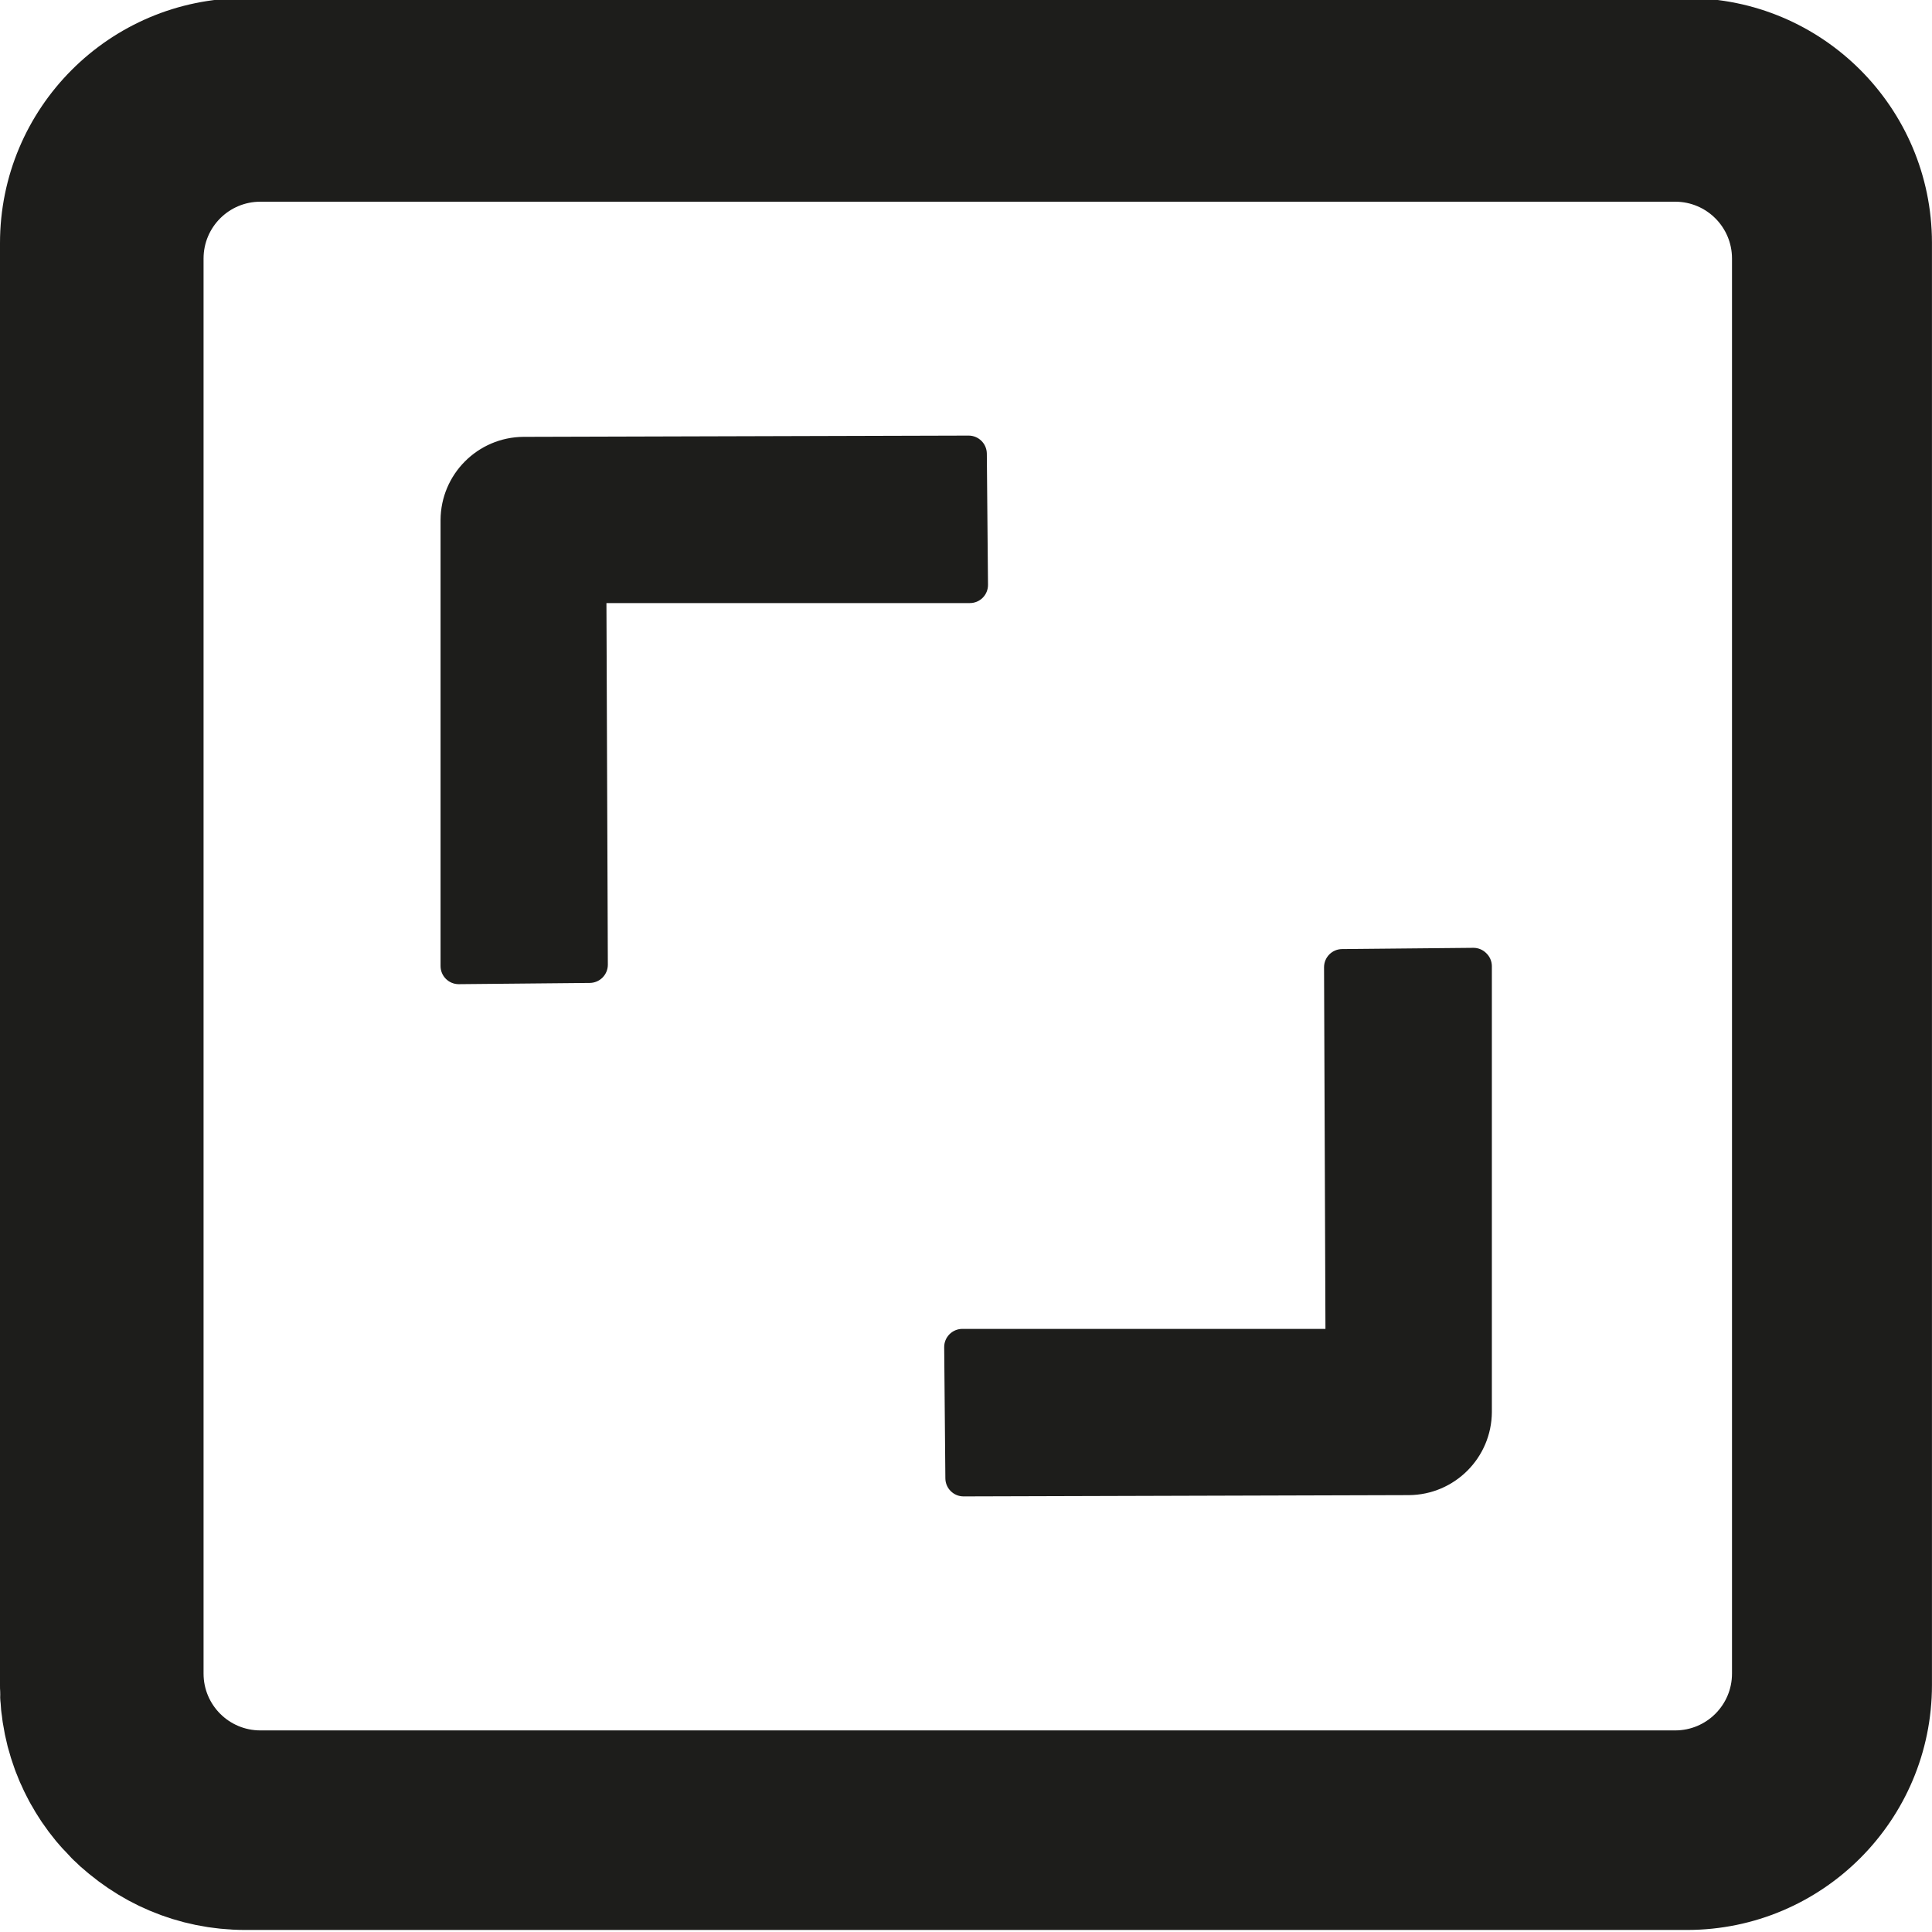
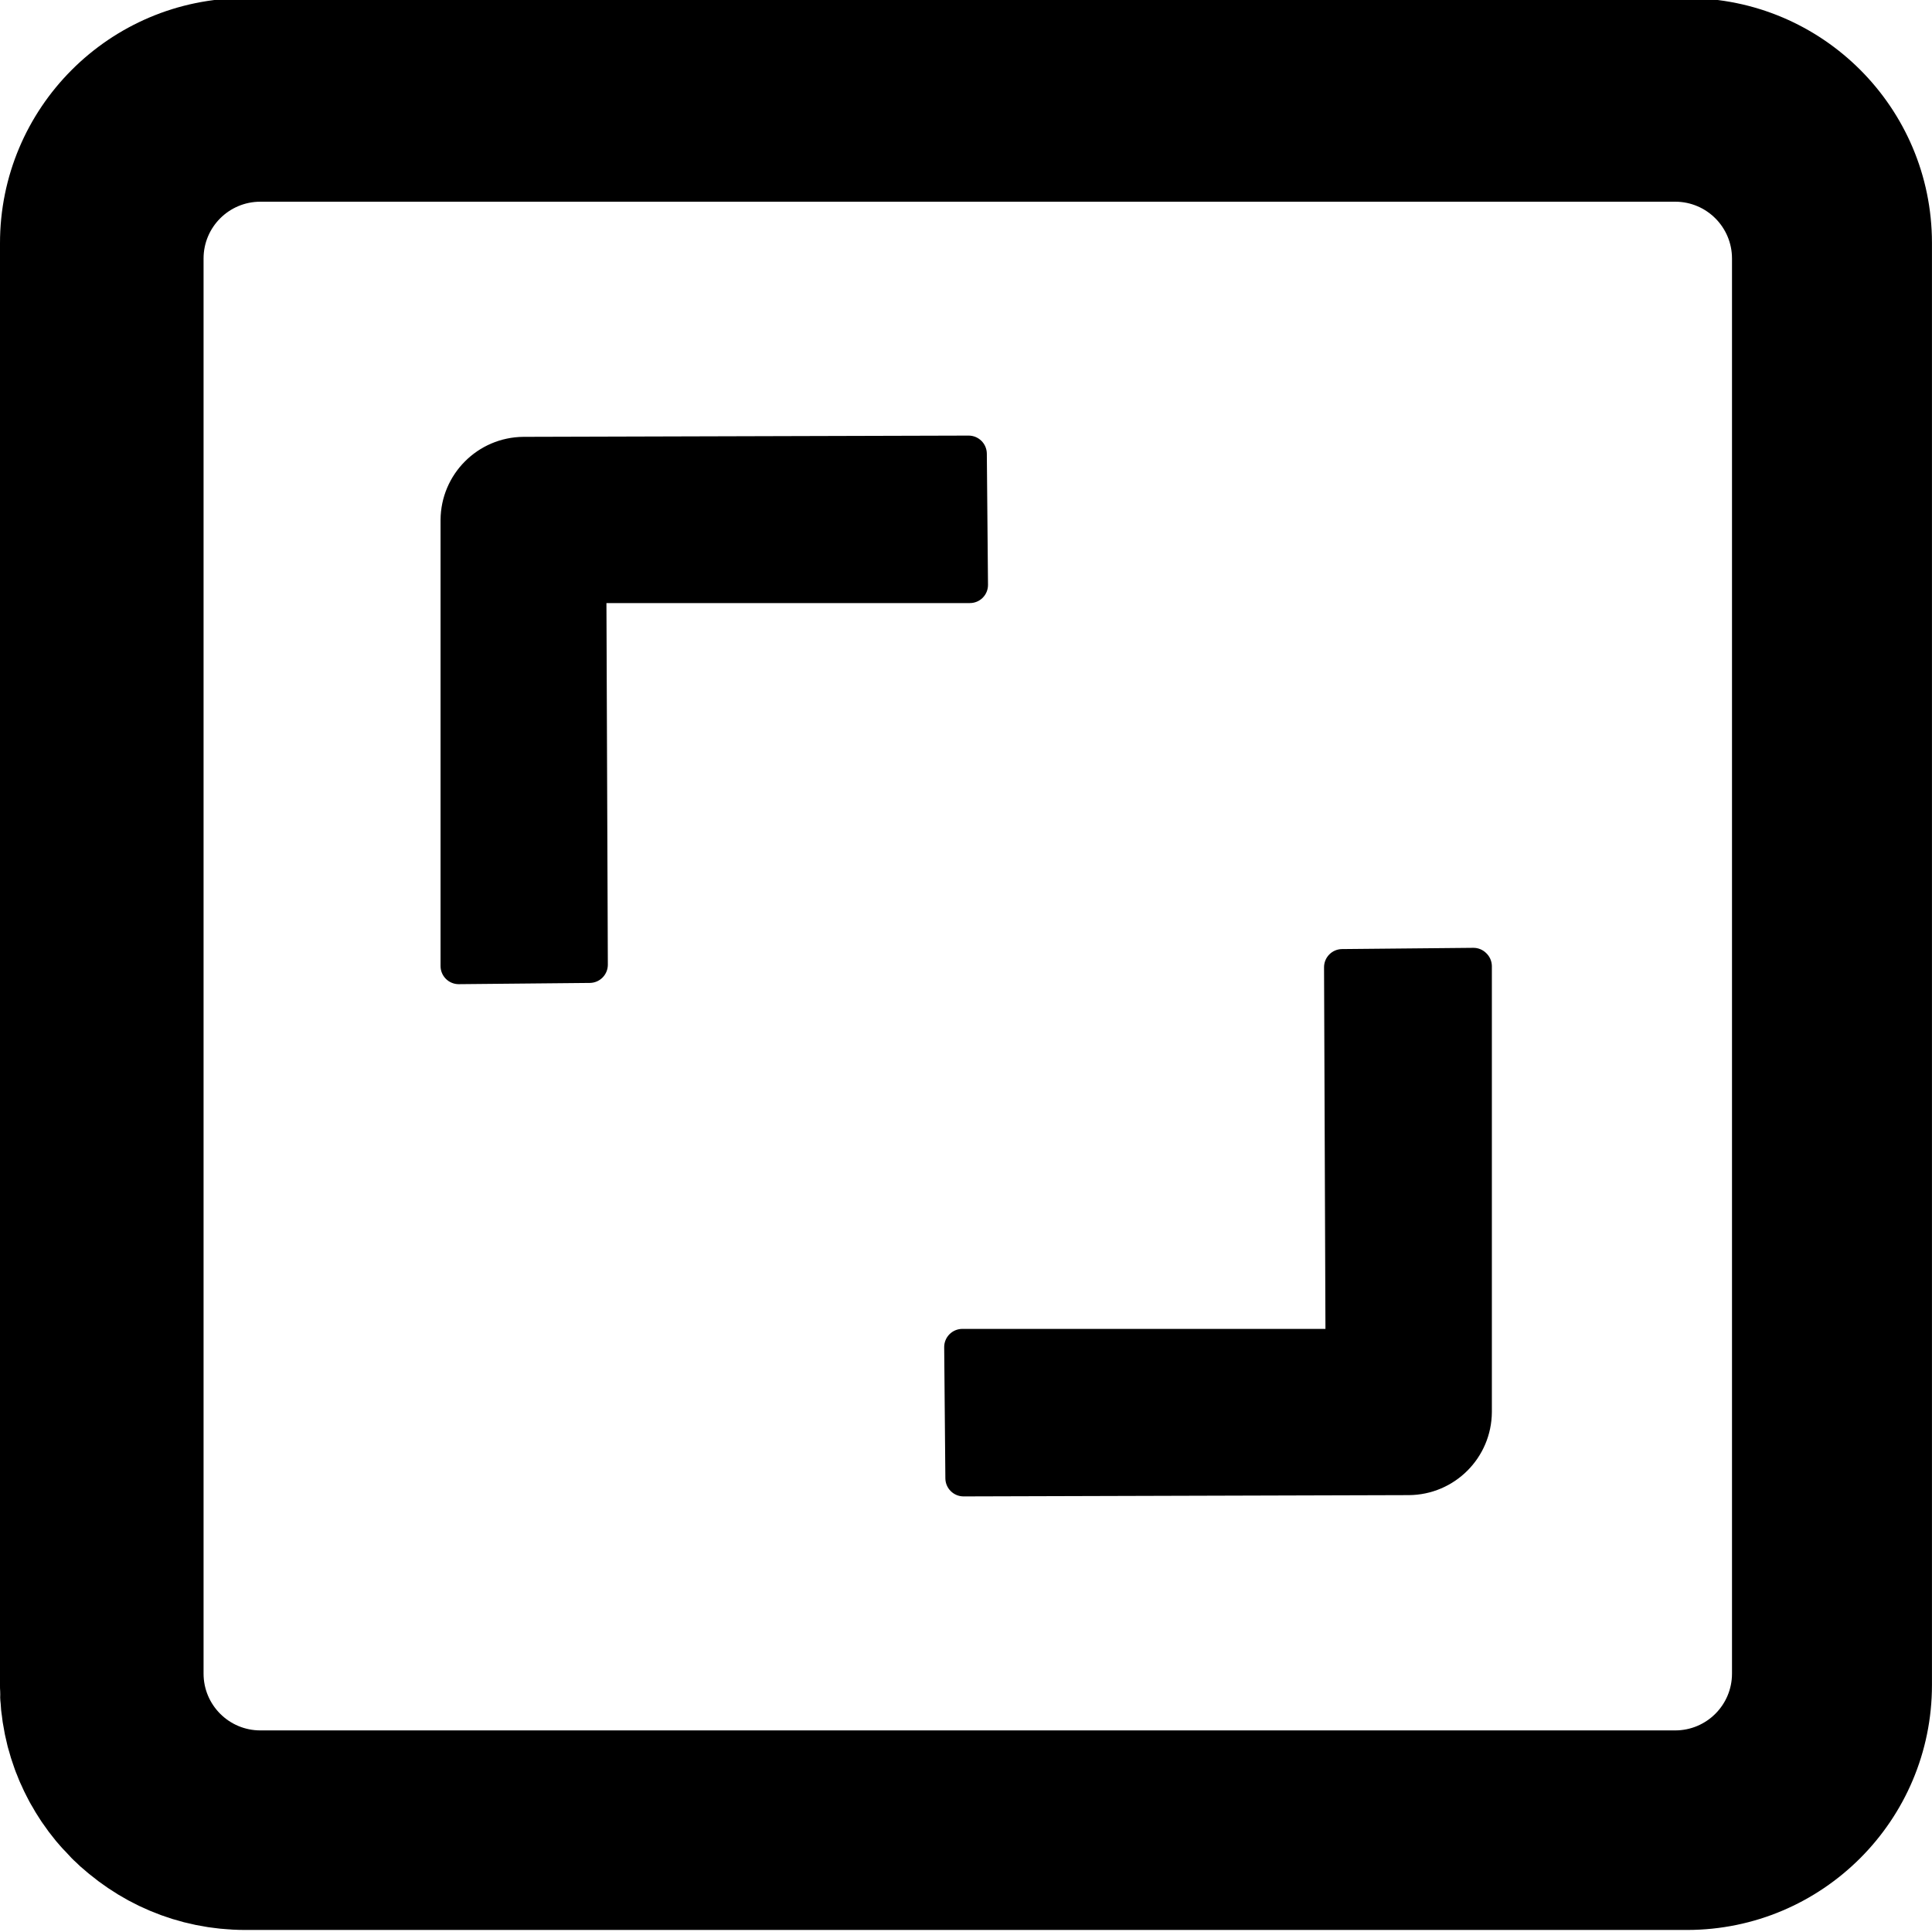
<svg xmlns="http://www.w3.org/2000/svg" id="Layer_1" data-name="Layer 1" viewBox="0 0 510.24 510.24">
-   <defs>
-     <style>.cls-1{fill:#1d1d1b;}</style>
-   </defs>
-   <path class="cls-1" d="M445.55-.5H64.63A64.72,64.72,0,0,0,0,64.28V445.05c0,.56,0,1.11.05,1.66s0,1.09,0,1.63.08,1.08.13,1.62.07,1.12.12,1.67.14,1.05.21,1.58.12,1.11.21,1.66.18,1,.28,1.55.18,1.1.29,1.64.23,1,.35,1.52.24,1.08.37,1.61.29,1,.43,1.49.29,1.06.45,1.58.33,1,.49,1.46.34,1,.53,1.55.38,1,.57,1.45.38,1,.59,1.49.43,1,.65,1.43.42,1,.65,1.43.47.93.7,1.39.48.94.73,1.41.52.91.79,1.36.5.91.77,1.34.58.91.86,1.36.54.85.82,1.27.62.87.93,1.3.58.83.88,1.24.67.85,1,1.27.61.79.92,1.17.72.84,1.08,1.25.63.74,1,1.1.74.78,1.11,1.17.68.73,1,1.08.76.72,1.14,1.08.73.72,1.11,1.06.79.68,1.18,1,.77.69,1.17,1,.79.61,1.18.92.84.68,1.27,1,.8.57,1.21.86.88.64,1.33.94.84.54,1.26.81.91.6,1.37.88.83.48,1.25.72,1,.57,1.46.84l1.23.63,1.56.8,1.25.56c.54.25,1.07.5,1.62.73s.85.34,1.27.5,1.11.46,1.67.66.9.3,1.35.46l1.66.56c.46.14.93.26,1.39.39l1.68.48c.46.12.94.21,1.4.32s1.15.28,1.73.4,1.09.2,1.63.29,1,.2,1.56.28,1.13.15,1.69.22,1,.14,1.55.19c.67.07,1.34.11,2,.16.42,0,.84.07,1.27.09q1.65.09,3.33.09H445.59A64.71,64.71,0,0,0,510.23,445V64.09A64.68,64.68,0,0,0,445.55-.5Zm11.87,68.77V442a15,15,0,0,1-15,15H68.76a15,15,0,0,1-15-15V68.27a15,15,0,0,1,15-15h373.7A15,15,0,0,1,457.42,68.27Z" />
-   <path class="cls-1" d="M256.14,159.27a4.78,4.78,0,0,0,4.79-4.83l-.31-34.65a4.81,4.81,0,0,0-4.79-4.75h0l-117.58.33a22.07,22.07,0,0,0-21.9,21.95l0,117.81a4.8,4.8,0,0,0,4.79,4.79h0l34.65-.33a4.81,4.81,0,0,0,4.74-4.81l-.37-95.51Zm-96.9-.89h0v-.11h0v.11Z" />
-   <path class="cls-1" d="M392.49,251.7a4.78,4.78,0,0,0-3.37-1.38h-.05l-34.65.33a4.8,4.8,0,0,0-4.74,4.81l.37,95.5h-95.9a4.8,4.8,0,0,0-4.79,4.84l.31,34.65a4.81,4.81,0,0,0,4.79,4.75h0l117.58-.34A22.06,22.06,0,0,0,394,372.91l0-117.81A4.79,4.79,0,0,0,392.49,251.7Z" />
+   <path d="M445.55-.5H64.63A64.72,64.72,0,0,0,0,64.28V445.05c0,.56,0,1.11.05,1.66s0,1.09,0,1.63.08,1.08.13,1.62.07,1.12.12,1.67.14,1.05.21,1.58.12,1.11.21,1.66.18,1,.28,1.55.18,1.1.29,1.64.23,1,.35,1.52.24,1.08.37,1.61.29,1,.43,1.49.29,1.06.45,1.58.33,1,.49,1.46.34,1,.53,1.55.38,1,.57,1.45.38,1,.59,1.49.43,1,.65,1.43.42,1,.65,1.43.47.93.7,1.39.48.94.73,1.41.52.91.79,1.36.5.91.77,1.34.58.91.86,1.36.54.85.82,1.27.62.87.93,1.3.58.83.88,1.24.67.85,1,1.27.61.79.92,1.17.72.84,1.08,1.25.63.74,1,1.1.74.78,1.11,1.17.68.73,1,1.08.76.72,1.14,1.08.73.72,1.11,1.06.79.68,1.18,1,.77.69,1.17,1,.79.61,1.18.92.84.68,1.27,1,.8.57,1.21.86.88.64,1.33.94.84.54,1.26.81.91.6,1.37.88.83.48,1.25.72,1,.57,1.46.84l1.23.63,1.56.8,1.25.56c.54.25,1.07.5,1.62.73s.85.34,1.27.5,1.11.46,1.67.66.9.3,1.35.46l1.66.56c.46.14.93.26,1.39.39l1.68.48c.46.12.94.21,1.4.32s1.15.28,1.73.4,1.09.2,1.63.29,1,.2,1.56.28,1.13.15,1.69.22,1,.14,1.55.19c.67.07,1.34.11,2,.16.42,0,.84.07,1.27.09q1.65.09,3.33.09H445.59A64.71,64.71,0,0,0,510.23,445V64.09A64.68,64.68,0,0,0,445.55-.5Zm11.87,68.77V442a15,15,0,0,1-15,15H68.76a15,15,0,0,1-15-15V68.27a15,15,0,0,1,15-15h373.7A15,15,0,0,1,457.42,68.27Z" />
+   <path d="M256.14,159.27a4.78,4.78,0,0,0,4.79-4.83l-.31-34.65a4.81,4.81,0,0,0-4.79-4.75h0l-117.58.33a22.07,22.07,0,0,0-21.9,21.95l0,117.81a4.8,4.8,0,0,0,4.79,4.79h0l34.65-.33a4.81,4.81,0,0,0,4.74-4.81l-.37-95.51Zm-96.9-.89h0v-.11h0v.11Z" />
+   <path d="M392.49,251.7a4.78,4.78,0,0,0-3.37-1.38h-.05l-34.65.33a4.8,4.8,0,0,0-4.74,4.81l.37,95.5h-95.9a4.8,4.8,0,0,0-4.79,4.84l.31,34.65a4.81,4.81,0,0,0,4.79,4.75h0l117.58-.34A22.06,22.06,0,0,0,394,372.91l0-117.81A4.79,4.79,0,0,0,392.49,251.7Z" />
</svg>
